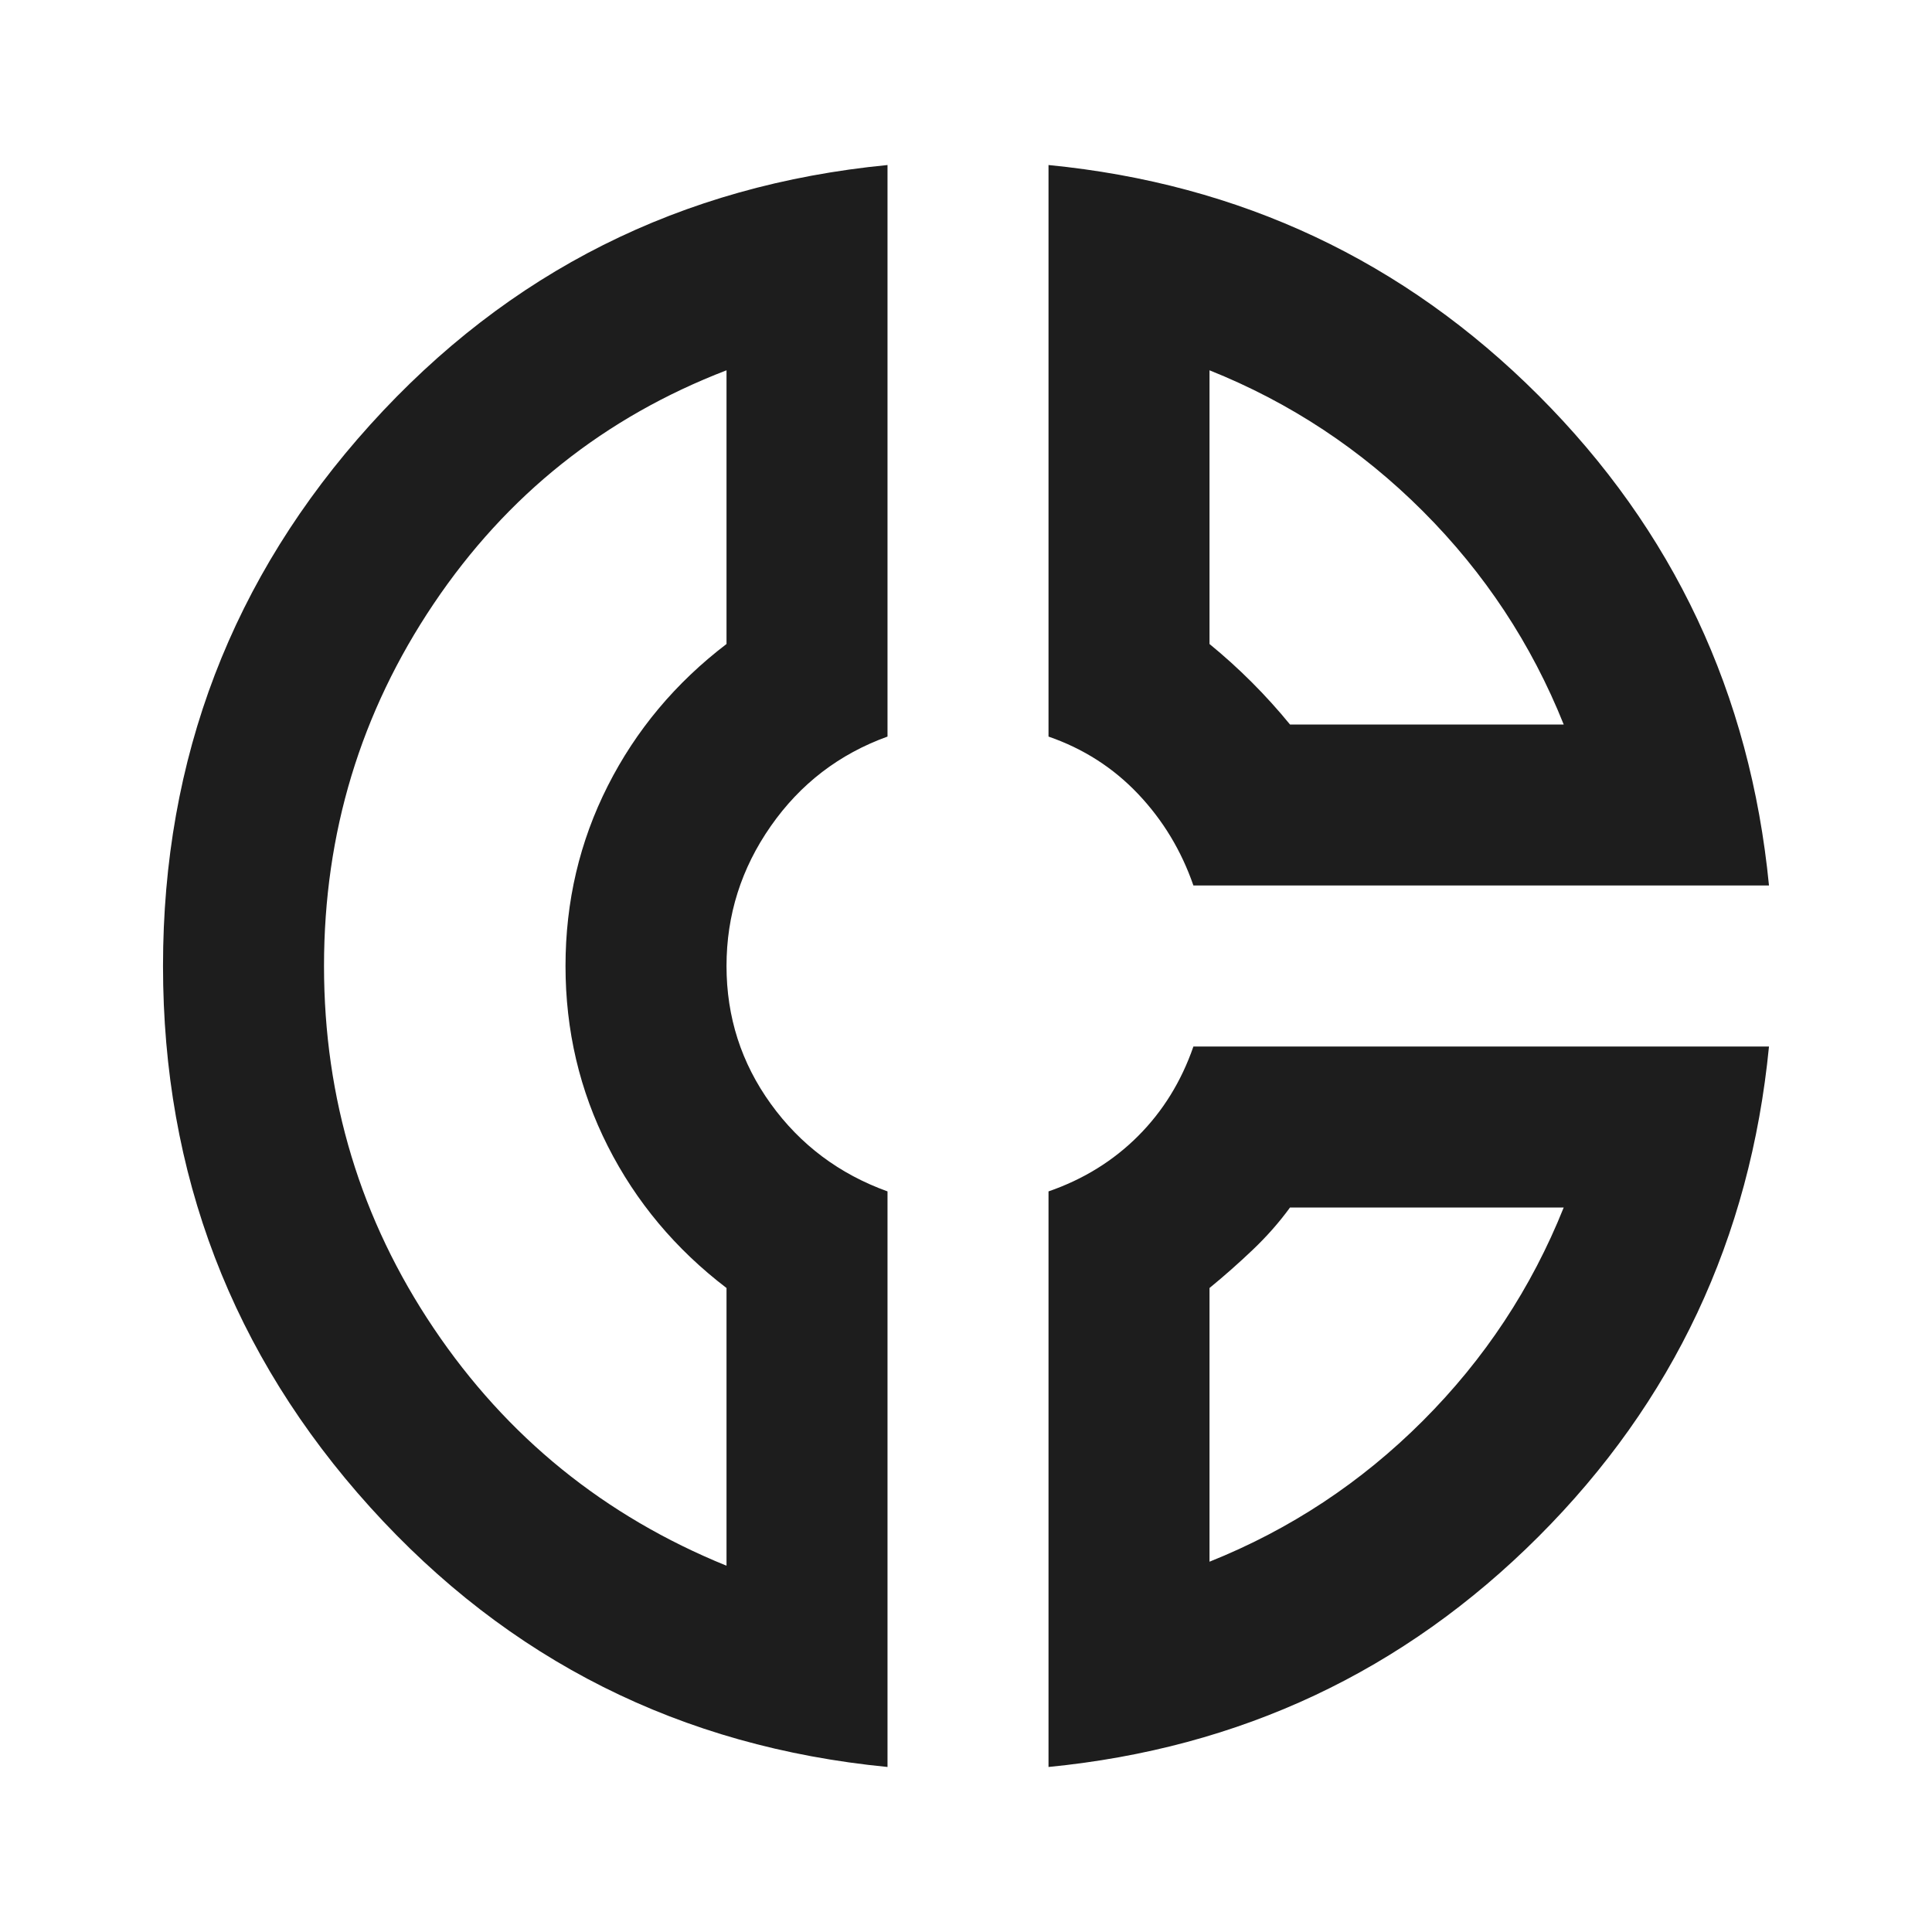
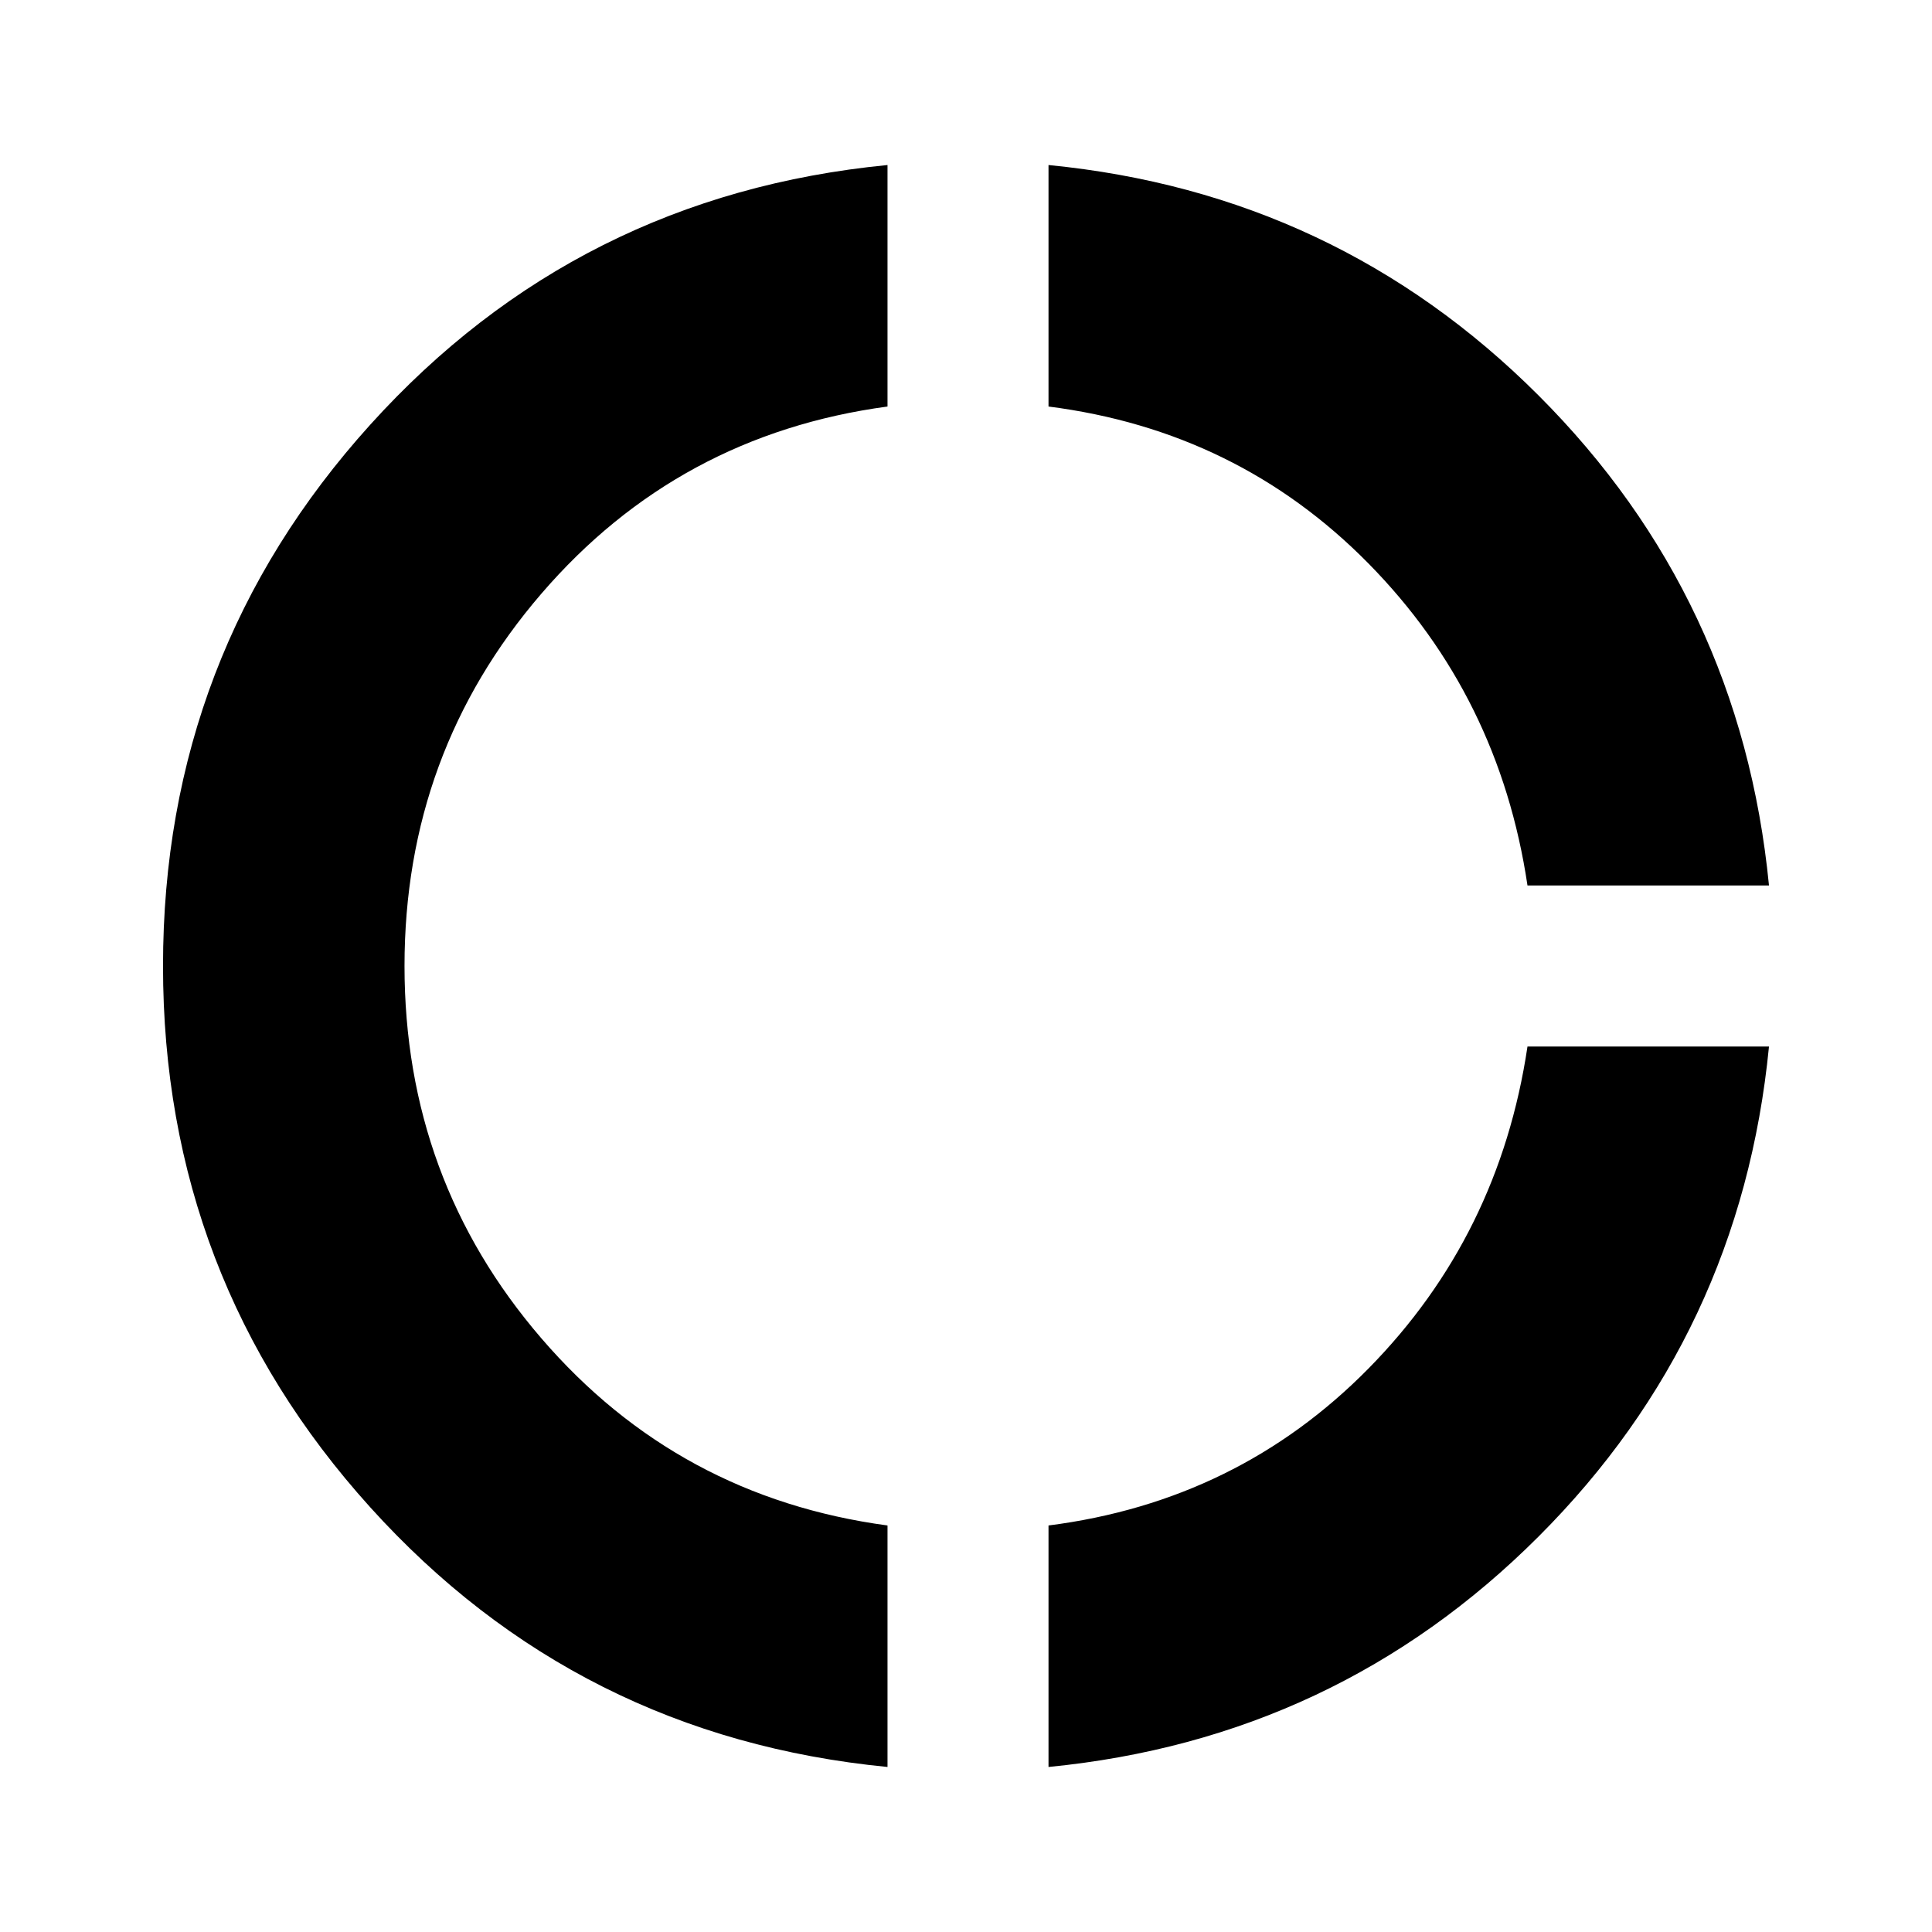
- <svg xmlns="http://www.w3.org/2000/svg" height="24px" viewBox="0 -960 960 960" width="24px" fill="#1d1d1d">
-   <path d="M521-878q143 14 243.5 114.5T879-520H593q-9-26-27.5-45.5T521-594v-284Zm80 102v136q11 9 21 19t19 21h136q-24-60-70-106t-106-70ZM441-878v284q-36 13-58 44.5T361-480q0 38 22 68.5t58 43.5v286Q287-97 184-211T81-480q0-155 103-269t257-129Zm-80 102q-91 35-145.5 116T161-480q0 99 54.5 180T361-182v-138q-38-29-59-70.5T281-480q0-48 21-89.5t59-70.5v-136Zm232 336h286q-14 143-114.5 243.5T521-82v-286q26-9 44.5-27.5T593-440Zm48 80q-8 11-18.5 21T601-320v136q60-24 106-70t70-106H641ZM281-479Zm360-121Zm0 240Z" />
+ <svg xmlns="http://www.w3.org/2000/svg" viewBox="0 -960 960 960">
+   <path d="M441-82Q287-97 184-211T81-480q0-155 103-269t257-129v120q-104 14-172 93t-68 185q0 106 68 185t172 93v120Zm80 0v-120q94-12 159-78t79-160h120q-14 143-114.5 243.5T521-82Zm238-438q-14-94-79-160t-159-78v-120q143 14 243.5 114.5T879-520H759Z" />
</svg>
